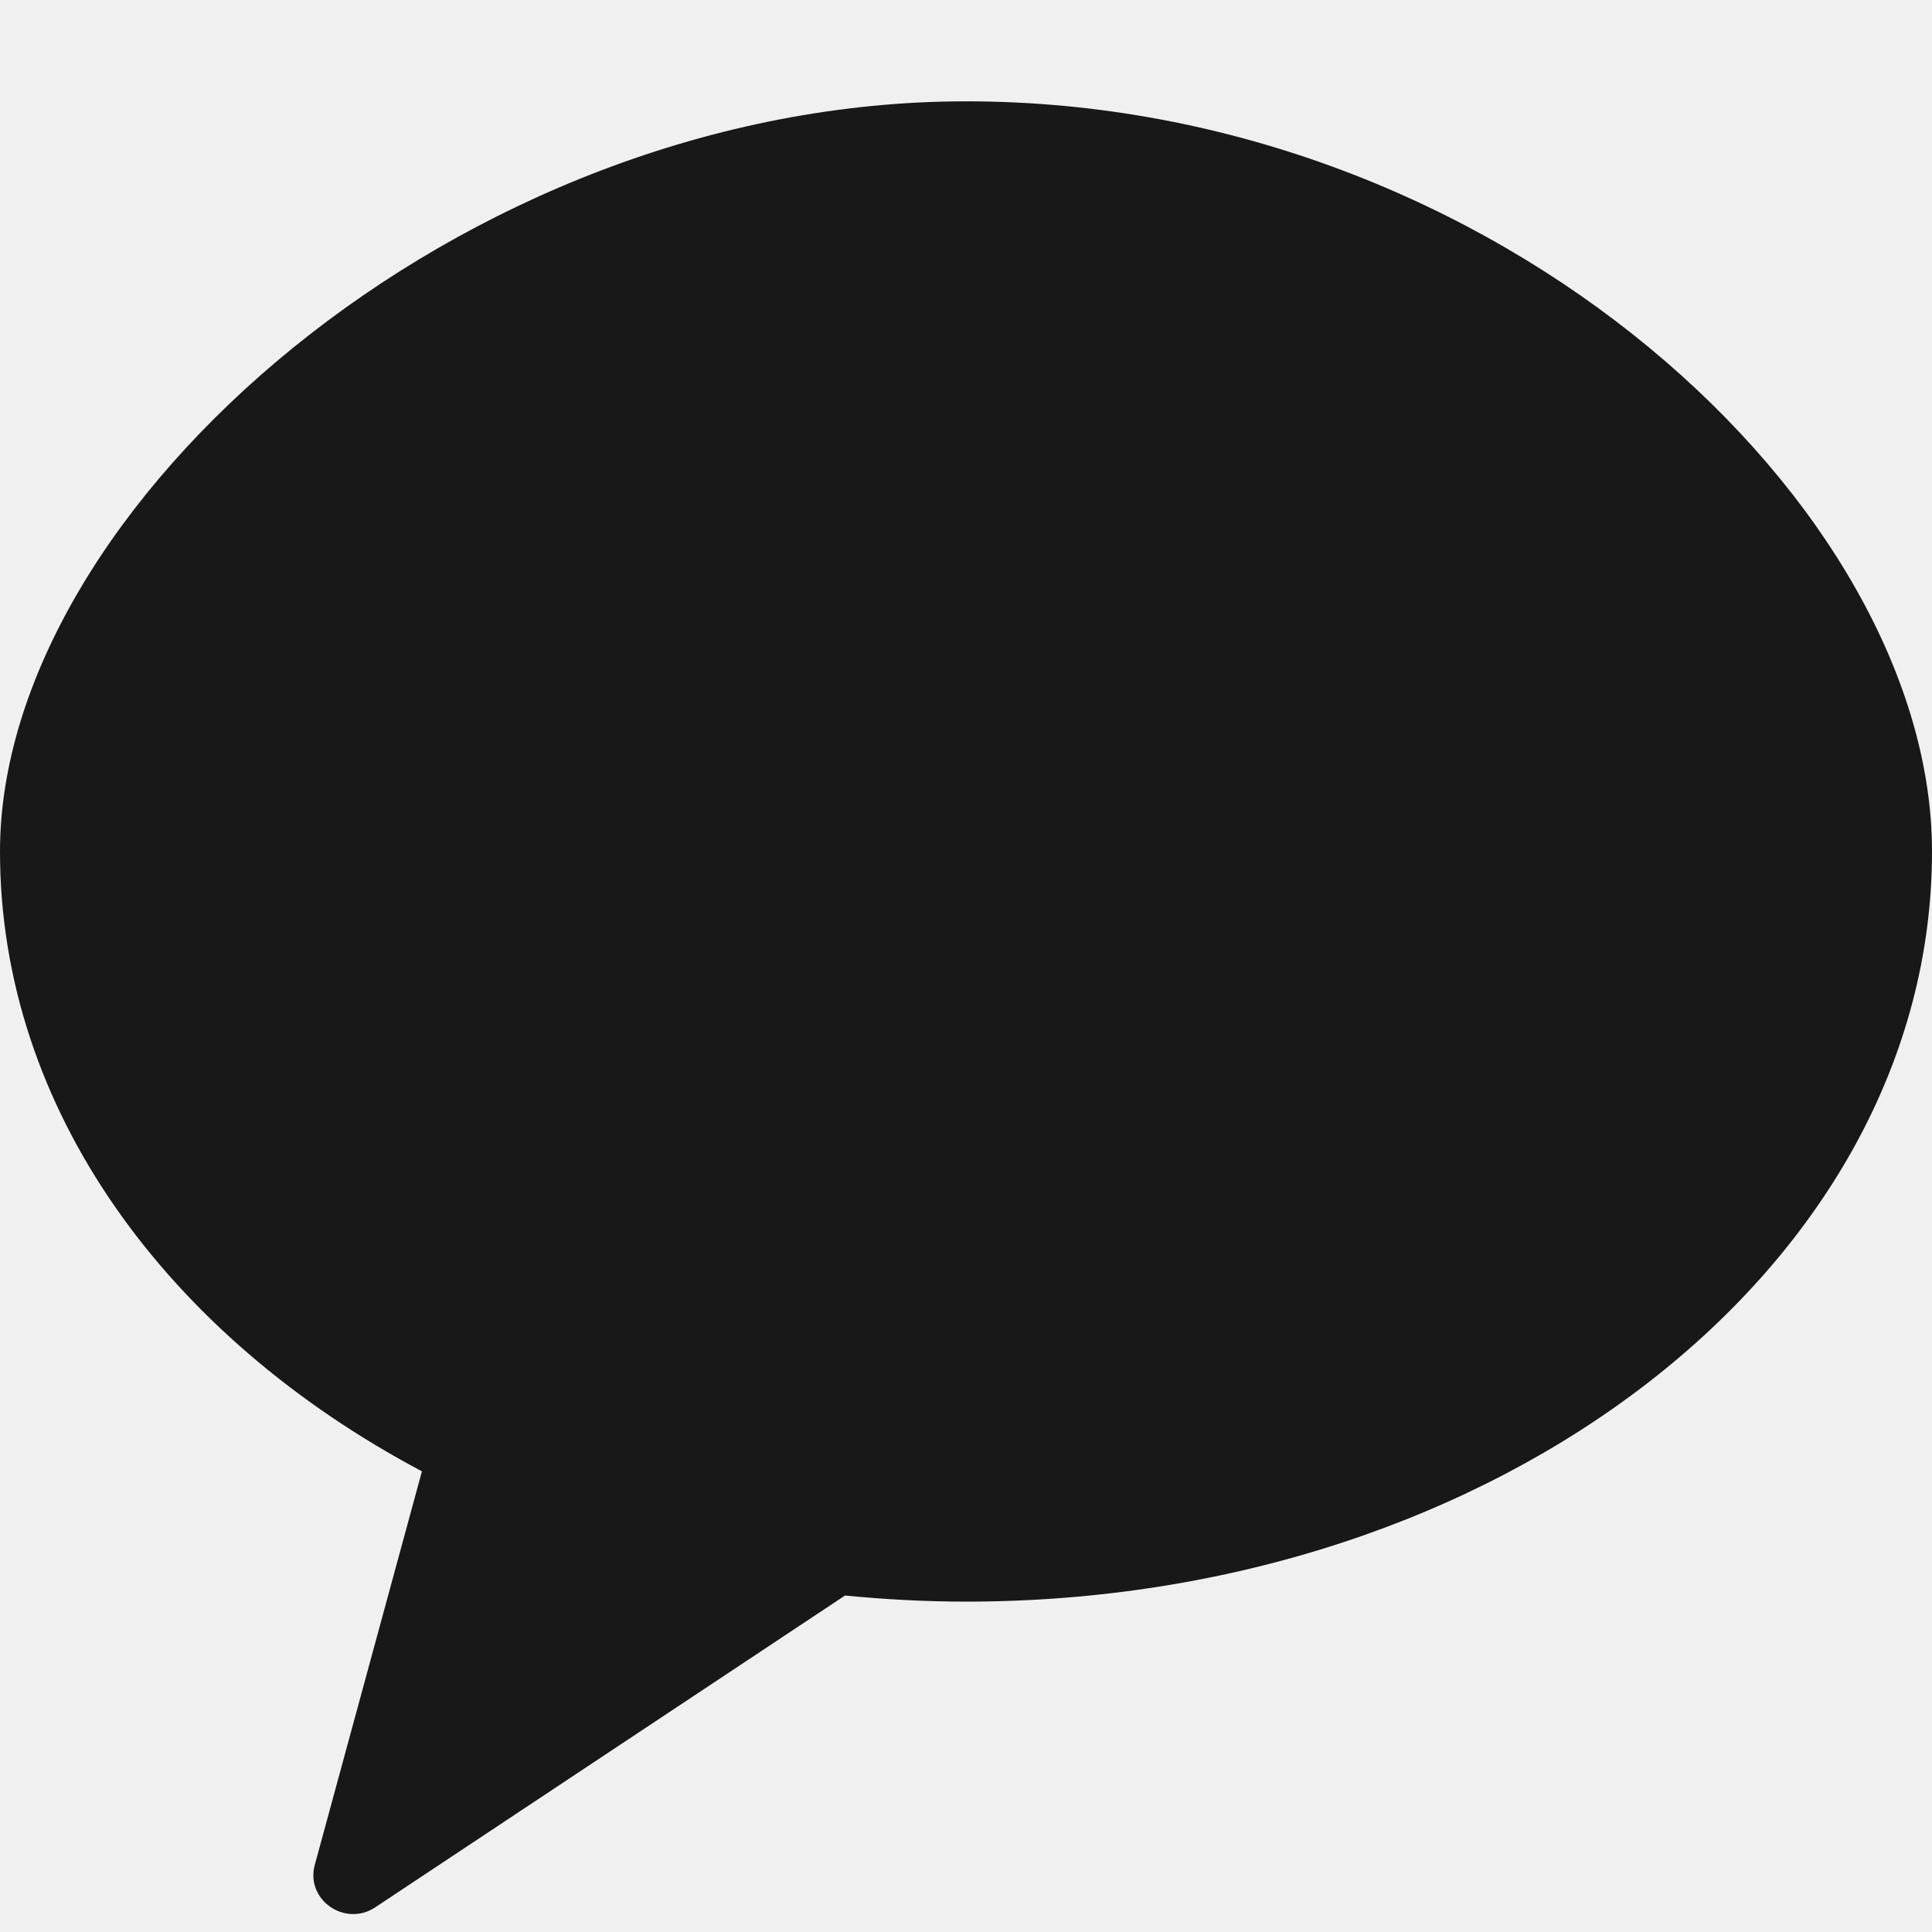
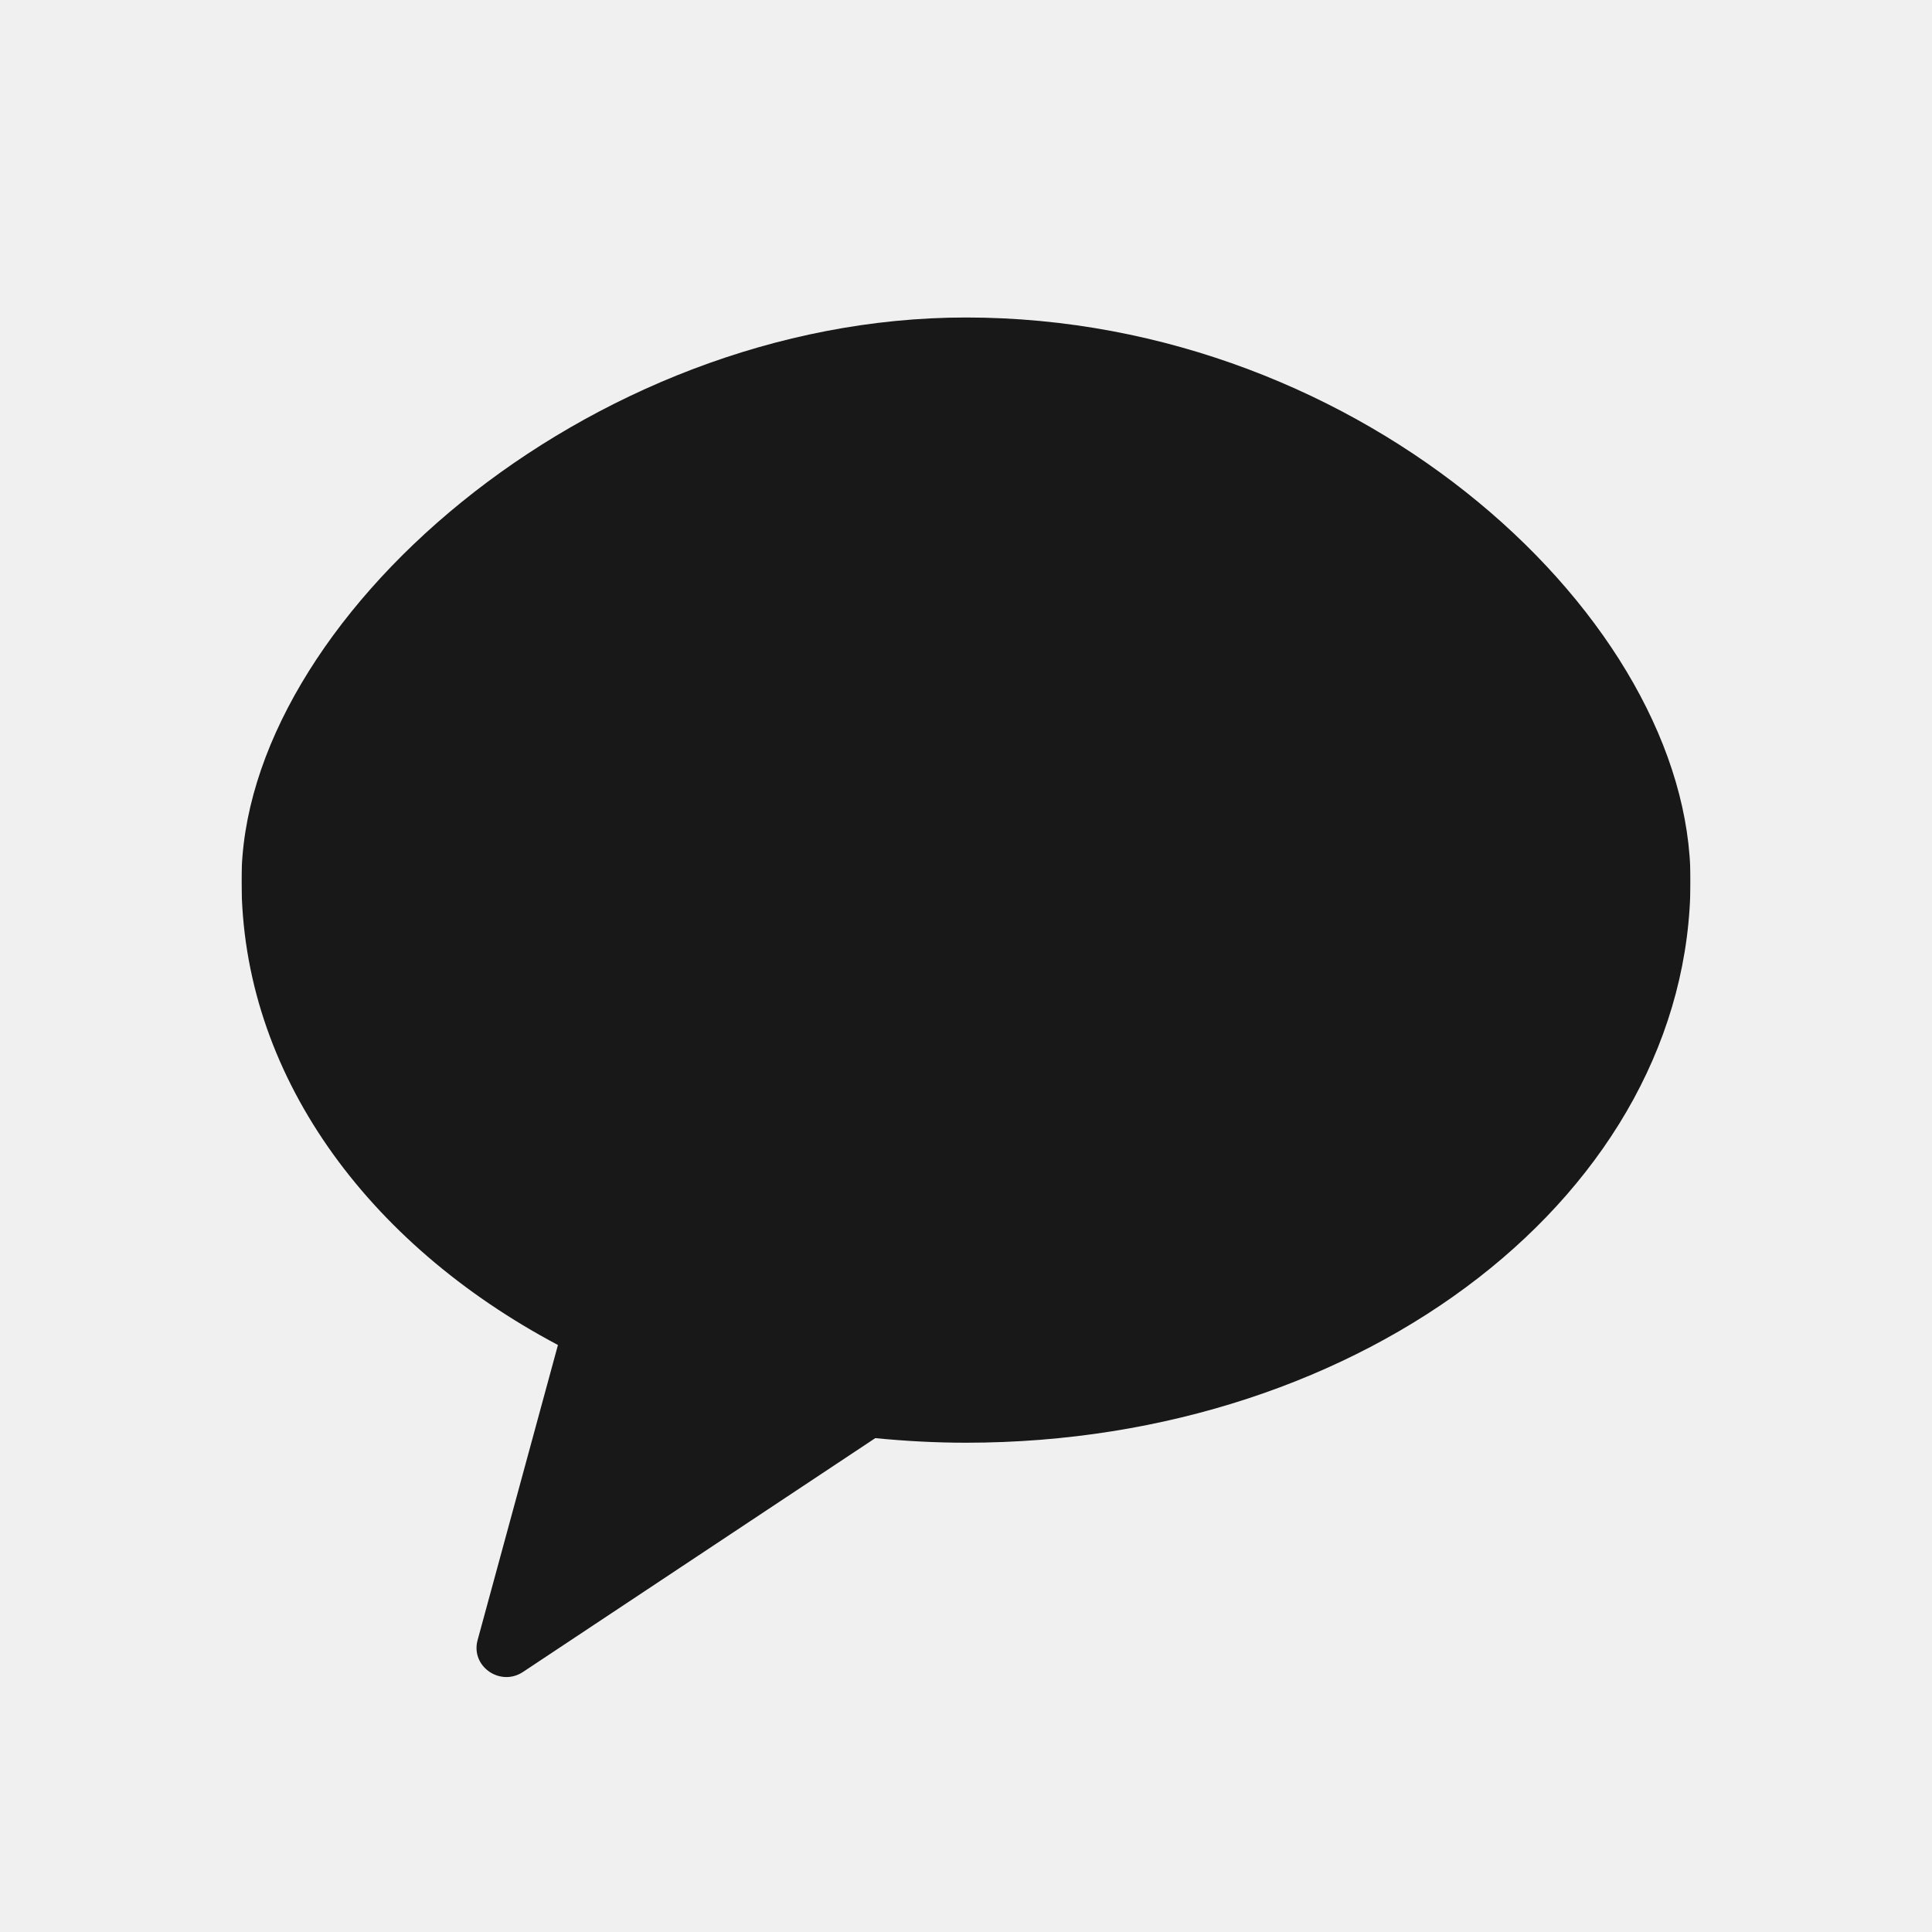
- <svg xmlns="http://www.w3.org/2000/svg" width="18" height="18" viewBox="0 0 18 18" fill="none">
-   <path opacity="0.902" fill-rule="evenodd" clip-rule="evenodd" d="M9 0.944C4.29 0.944 0 4.73 0 7.933C0 10.333 1.558 12.45 3.931 13.708L2.933 17.374C2.844 17.699 3.213 17.957 3.496 17.77L7.873 14.865C8.242 14.901 8.618 14.922 9 14.922C13.97 14.922 18 11.793 18 7.933C18 4.73 13.97 0.944 9 0.944Z" fill="black" />
+ <svg xmlns="http://www.w3.org/2000/svg" width="24" height="24" viewBox="0 0 24 24" fill="none">
+   <g clip-path="url(#clip0_653_23270)">
+     <path opacity="0.902" fill-rule="evenodd" clip-rule="evenodd" d="M12 3.944C7.29 3.944 3 7.73 3 10.933C3 13.333 4.558 15.45 6.931 16.708L5.933 20.374C5.844 20.699 6.213 20.957 6.496 20.77L10.873 17.865C11.242 17.901 11.618 17.922 12 17.922C16.97 17.922 21 14.793 21 10.933C21 7.73 16.97 3.944 12 3.944Z" fill="black" />
+   </g>
+   <defs>
+     <clipPath id="clip0_653_23270">
+       <rect width="18" height="18" fill="white" transform="translate(3 3)" />
+     </clipPath>
+   </defs>
</svg>
